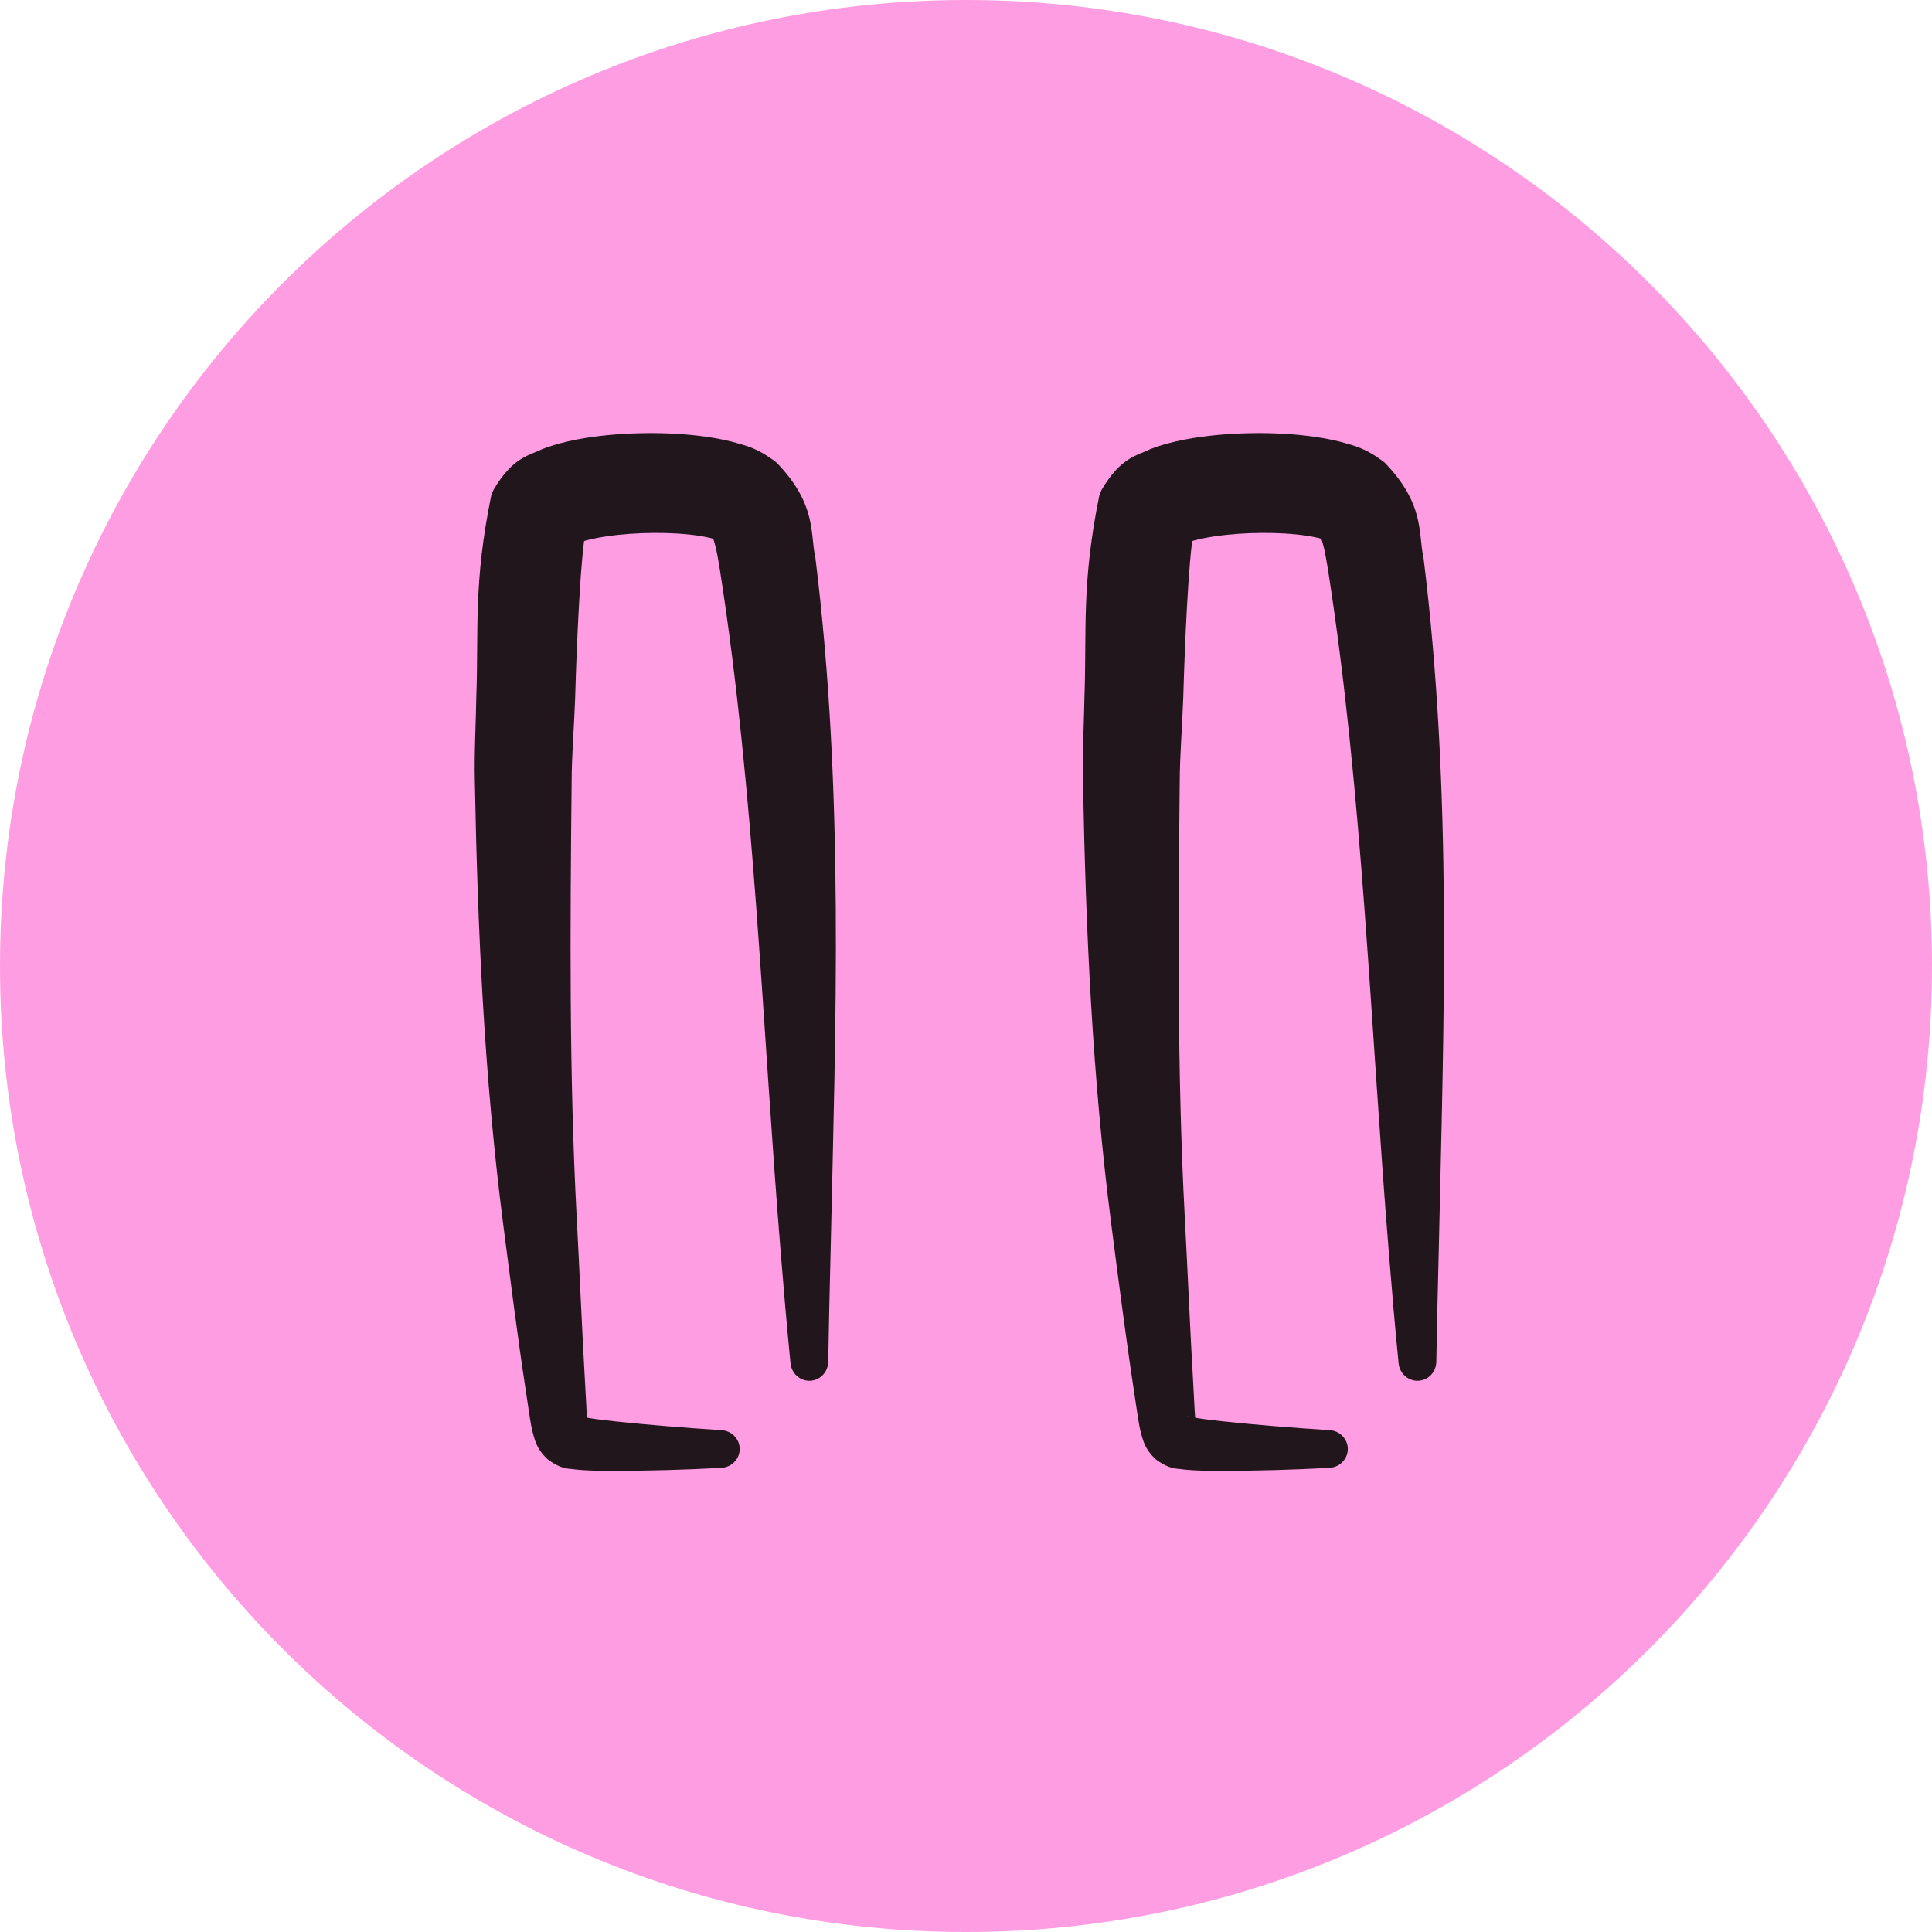
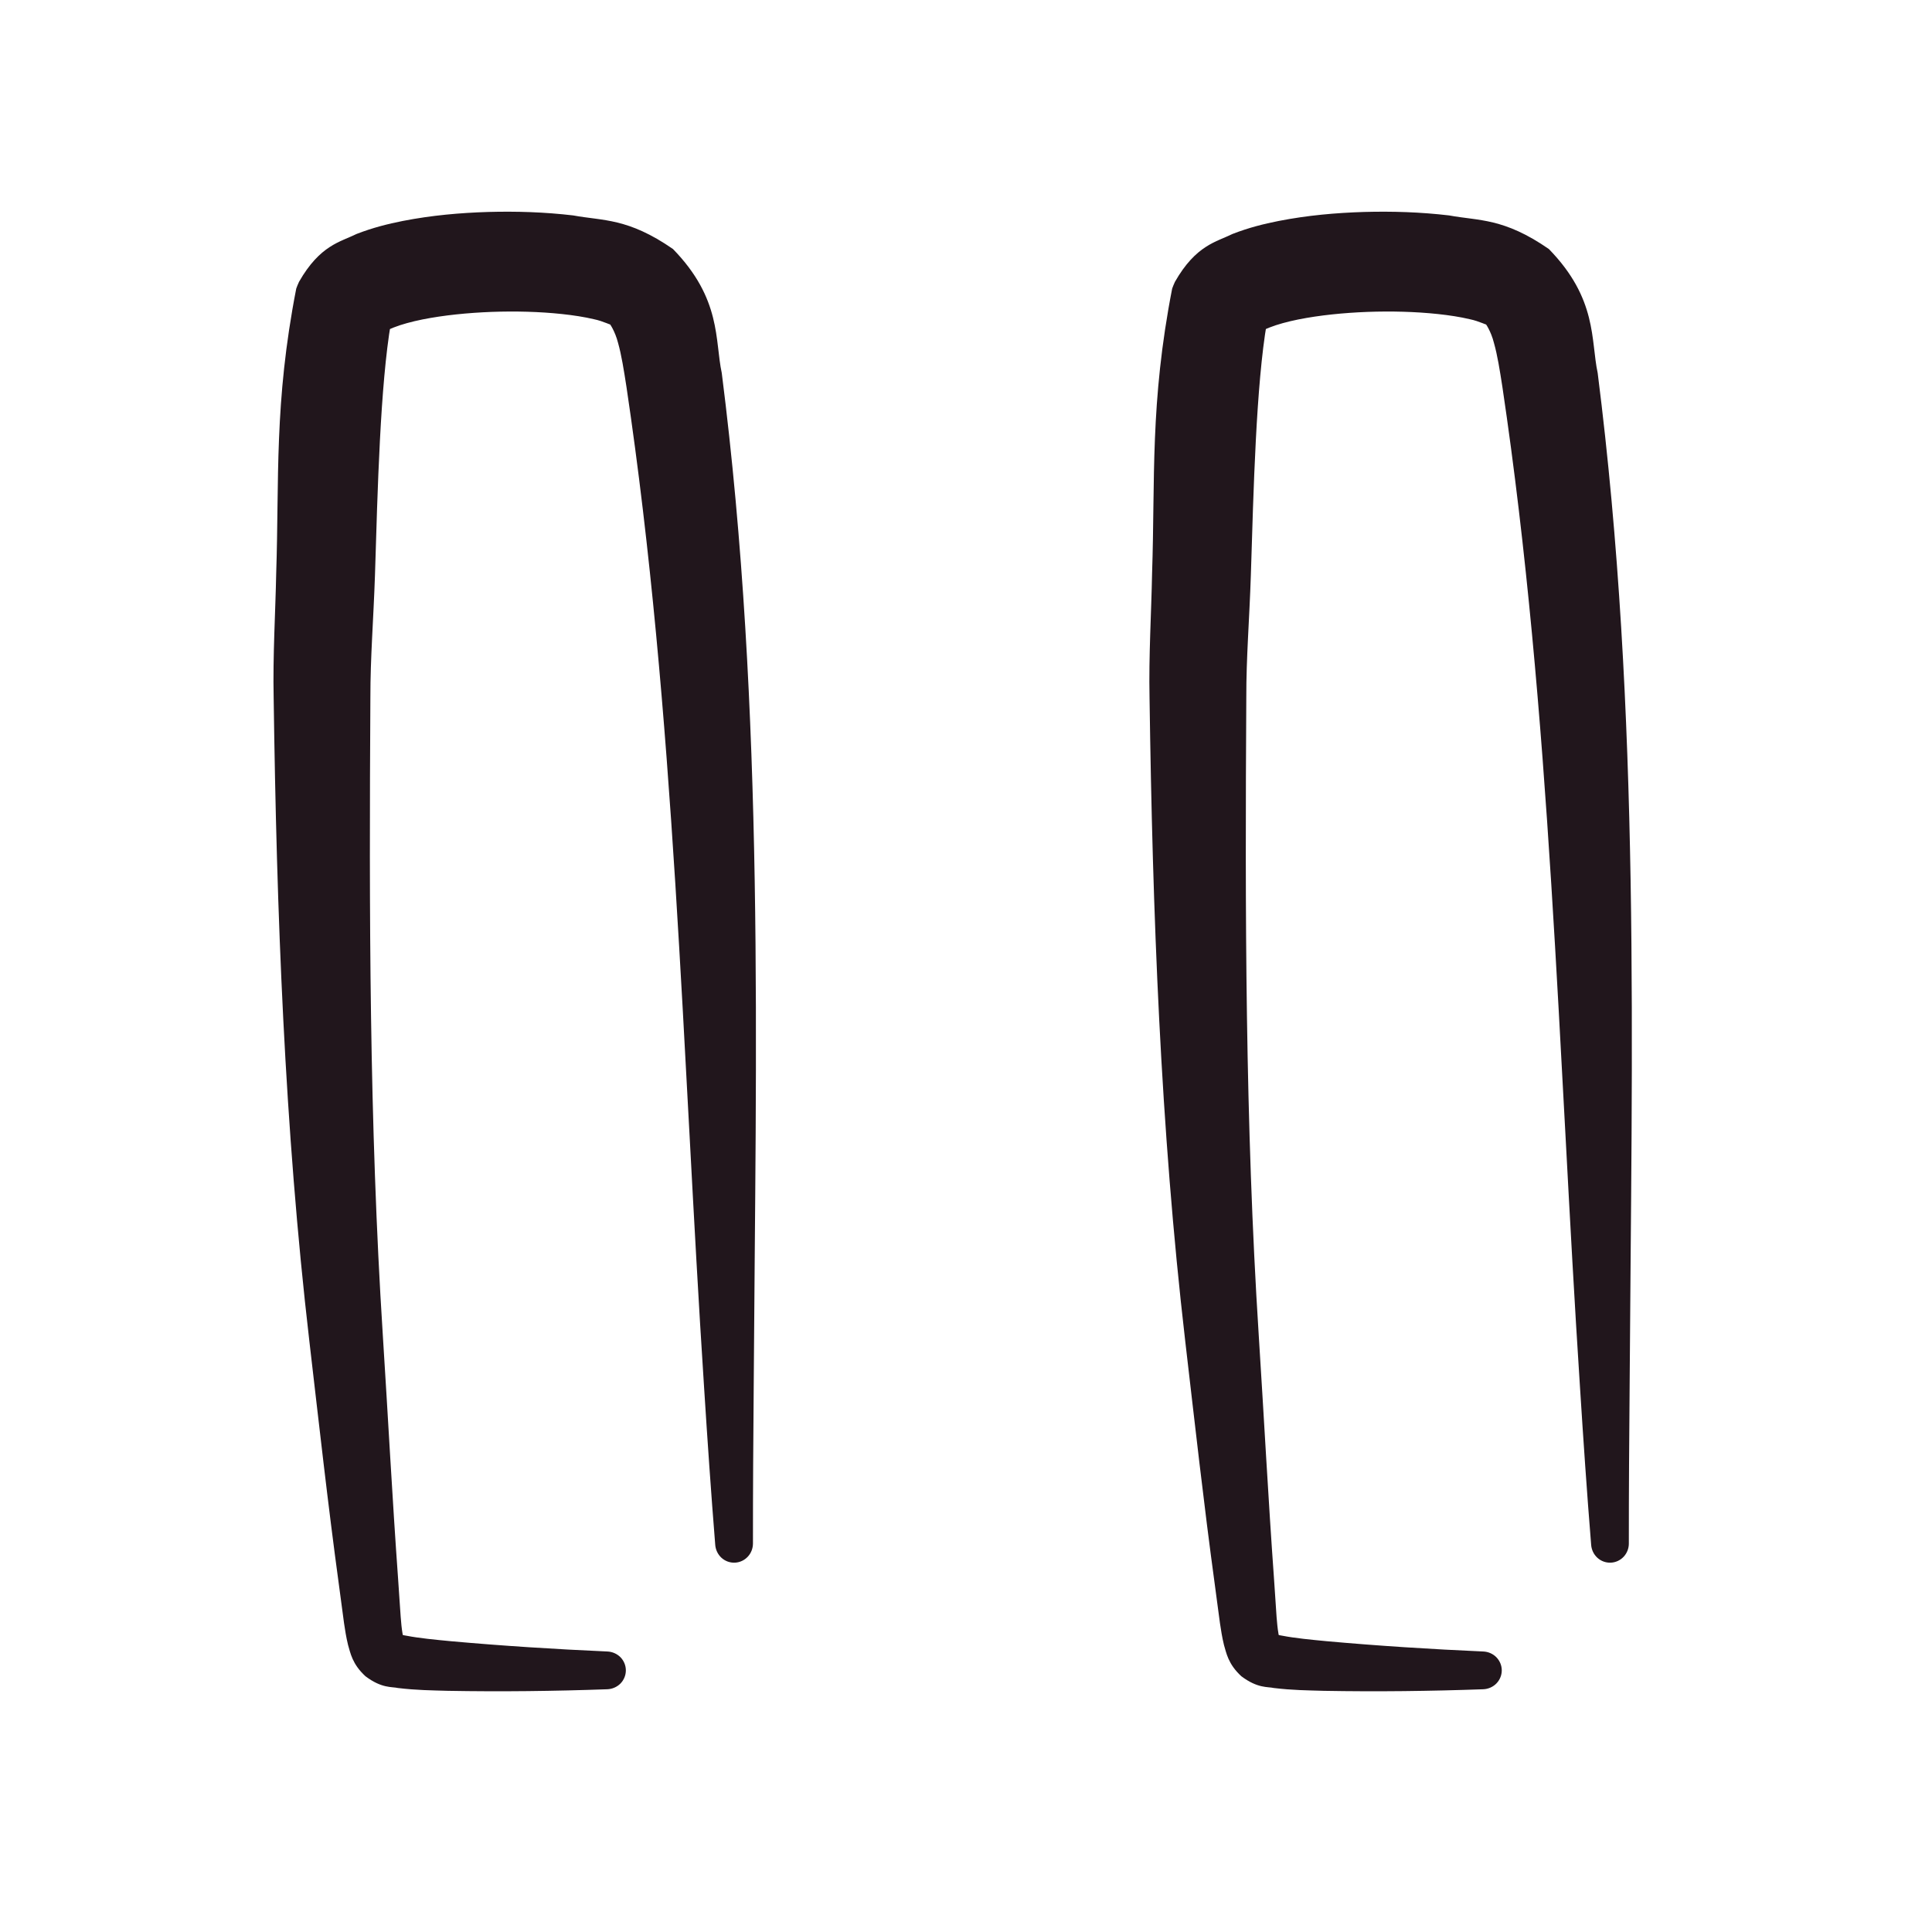
<svg xmlns="http://www.w3.org/2000/svg" width="48" height="48" viewBox="0 0 48 48" fill="none">
-   <rect width="48" height="48" rx="24" fill="#FF9DE2" />
-   <path d="M17.922 36.469C18.043 36.462 18.159 36.411 18.244 36.324C18.329 36.237 18.378 36.121 18.378 36C18.378 35.879 18.329 35.763 18.244 35.676C18.159 35.589 18.043 35.538 17.922 35.531C17.922 35.531 17.922 35.531 17.922 35.531C17.037 35.476 16.136 35.404 15.258 35.311C14.992 35.281 14.691 35.248 14.493 35.204C14.366 35.19 14.314 35.118 14.5 35.237C14.63 35.36 14.596 35.373 14.595 35.311C14.587 35.254 14.579 35.16 14.574 35.063C14.562 34.864 14.553 34.642 14.539 34.42C14.459 33.04 14.403 31.65 14.328 30.253C14.138 26.659 14.165 23.051 14.202 19.423C14.204 18.747 14.26 18.134 14.289 17.351C14.31 16.598 14.34 15.838 14.381 15.089C14.402 14.715 14.425 14.342 14.456 13.981C14.471 13.8 14.488 13.622 14.509 13.457C14.519 13.377 14.53 13.295 14.541 13.231C14.548 13.177 14.578 13.084 14.545 13.183C14.539 13.199 14.53 13.22 14.516 13.249C14.393 13.485 14.308 13.509 14.3 13.521C14.287 13.528 14.322 13.508 14.371 13.489C14.473 13.448 14.635 13.404 14.805 13.371C15.149 13.302 15.545 13.262 15.936 13.247C16.328 13.232 16.729 13.24 17.098 13.277C17.282 13.296 17.46 13.323 17.603 13.356C17.734 13.375 17.891 13.475 17.729 13.362C17.615 13.242 17.709 13.313 17.752 13.487C17.803 13.661 17.844 13.899 17.891 14.194C18.751 19.703 18.934 25.458 19.401 31.171C19.473 32.071 19.551 32.972 19.64 33.87C19.652 33.99 19.707 34.104 19.798 34.185C19.888 34.267 20.006 34.31 20.127 34.305C20.248 34.3 20.362 34.248 20.445 34.159C20.529 34.07 20.575 33.952 20.577 33.831C20.577 33.831 20.577 33.831 20.577 33.831C20.592 32.935 20.613 32.036 20.635 31.137C20.761 25.413 20.98 19.676 20.256 13.841C20.123 13.285 20.308 12.534 19.287 11.487C18.778 11.098 18.486 11.065 18.189 10.975C17.898 10.902 17.633 10.86 17.372 10.828C16.854 10.767 16.357 10.751 15.856 10.764C15.355 10.779 14.855 10.82 14.323 10.921C14.056 10.974 13.782 11.039 13.466 11.16C13.159 11.319 12.748 11.34 12.261 12.171C12.238 12.218 12.221 12.26 12.207 12.298C11.756 14.497 11.895 15.658 11.834 17.306C11.826 17.923 11.779 18.707 11.798 19.433C11.866 23.083 12.03 26.762 12.502 30.419C12.681 31.797 12.854 33.185 13.067 34.576C13.1 34.785 13.128 34.992 13.164 35.224C13.183 35.341 13.202 35.462 13.242 35.617C13.289 35.762 13.32 35.997 13.616 36.264C13.984 36.535 14.179 36.48 14.277 36.507C14.632 36.545 14.897 36.54 15.19 36.543C16.109 36.544 17.009 36.517 17.922 36.469Z" fill="#21161C" />
-   <path d="M33.031 36.469C33.151 36.462 33.267 36.411 33.352 36.324C33.438 36.237 33.486 36.121 33.486 36C33.486 35.879 33.438 35.763 33.352 35.676C33.267 35.589 33.151 35.538 33.031 35.531C33.031 35.531 33.031 35.531 33.031 35.531C32.145 35.476 31.244 35.404 30.366 35.311C30.1 35.281 29.799 35.248 29.601 35.204C29.474 35.19 29.422 35.118 29.609 35.237C29.739 35.36 29.705 35.373 29.703 35.311C29.696 35.254 29.688 35.16 29.682 35.063C29.67 34.864 29.661 34.642 29.648 34.42C29.567 33.04 29.511 31.65 29.436 30.253C29.246 26.659 29.273 23.051 29.31 19.423C29.313 18.747 29.369 18.134 29.397 17.351C29.419 16.598 29.448 15.838 29.489 15.089C29.51 14.715 29.534 14.342 29.564 13.981C29.579 13.8 29.597 13.622 29.617 13.457C29.627 13.377 29.639 13.295 29.649 13.231C29.656 13.177 29.686 13.084 29.653 13.183C29.647 13.199 29.639 13.22 29.625 13.249C29.502 13.485 29.416 13.509 29.408 13.521C29.396 13.528 29.43 13.508 29.48 13.489C29.582 13.448 29.743 13.404 29.913 13.371C30.258 13.302 30.653 13.262 31.045 13.247C31.437 13.232 31.837 13.24 32.206 13.277C32.39 13.296 32.568 13.323 32.712 13.356C32.842 13.375 33 13.475 32.837 13.362C32.723 13.242 32.818 13.313 32.86 13.487C32.912 13.661 32.952 13.899 33 14.194C33.859 19.703 34.043 25.458 34.51 31.171C34.582 32.071 34.659 32.972 34.748 33.87C34.76 33.99 34.815 34.104 34.906 34.185C34.997 34.267 35.115 34.31 35.236 34.305C35.356 34.3 35.47 34.248 35.554 34.159C35.638 34.07 35.683 33.952 35.685 33.831C35.685 33.831 35.685 33.831 35.685 33.831C35.7 32.935 35.722 32.036 35.744 31.137C35.869 25.413 36.089 19.676 35.365 13.841C35.231 13.285 35.417 12.534 34.395 11.487C33.886 11.098 33.595 11.065 33.298 10.975C33.007 10.902 32.742 10.86 32.481 10.828C31.963 10.767 31.465 10.751 30.965 10.764C30.464 10.779 29.964 10.82 29.432 10.921C29.164 10.974 28.891 11.039 28.574 11.16C28.267 11.319 27.856 11.34 27.369 12.171C27.347 12.218 27.33 12.26 27.315 12.298C26.865 14.497 27.003 15.658 26.943 17.306C26.934 17.923 26.888 18.707 26.907 19.433C26.974 23.083 27.138 26.762 27.61 30.419C27.789 31.797 27.963 33.185 28.176 34.576C28.208 34.785 28.236 34.992 28.273 35.224C28.292 35.341 28.311 35.462 28.35 35.617C28.398 35.762 28.428 35.997 28.724 36.264C29.093 36.535 29.287 36.48 29.385 36.507C29.74 36.545 30.005 36.54 30.298 36.543C31.217 36.544 32.118 36.517 33.031 36.469Z" fill="#21161C" />
+   <path d="M15.09 41.969C15.211 41.964 15.328 41.914 15.415 41.827C15.501 41.739 15.549 41.622 15.549 41.5C15.549 41.378 15.501 41.261 15.415 41.173C15.328 41.086 15.211 41.036 15.09 41.031C15.09 41.031 15.09 41.031 15.09 41.031C13.796 40.974 12.485 40.891 11.198 40.775C10.821 40.739 10.412 40.7 10.104 40.64C9.926 40.616 9.823 40.54 9.968 40.627C10.06 40.718 10.01 40.676 9.998 40.567C9.98 40.461 9.966 40.318 9.955 40.171C9.932 39.873 9.915 39.554 9.891 39.232C9.746 37.217 9.64 35.191 9.51 33.158C9.174 27.902 9.171 22.623 9.202 17.328C9.201 16.33 9.279 15.396 9.316 14.293C9.381 12.174 9.447 9.561 9.714 8.011C9.711 8.021 9.704 8.039 9.69 8.069C9.593 8.256 9.545 8.249 9.577 8.234C9.607 8.214 9.684 8.174 9.779 8.137C9.972 8.06 10.228 7.991 10.494 7.937C11.03 7.83 11.623 7.772 12.211 7.749C12.8 7.728 13.398 7.742 13.961 7.802C14.243 7.832 14.518 7.874 14.757 7.931C14.981 7.975 15.234 8.105 15.148 8.052C15.134 8.016 15.28 8.22 15.356 8.521C15.441 8.823 15.499 9.191 15.565 9.616C16.774 17.732 16.949 26.122 17.492 34.458C17.575 35.767 17.665 37.078 17.77 38.384C17.78 38.506 17.835 38.62 17.925 38.703C18.016 38.786 18.136 38.829 18.257 38.824C18.379 38.819 18.494 38.766 18.578 38.676C18.662 38.587 18.707 38.468 18.707 38.346C18.707 38.346 18.707 38.346 18.707 38.346C18.706 37.042 18.715 35.733 18.726 34.424C18.777 26.078 19.005 17.705 17.932 9.267C17.757 8.457 17.93 7.427 16.719 6.186C15.594 5.409 14.988 5.49 14.239 5.352C13.524 5.268 12.828 5.247 12.13 5.266C11.431 5.288 10.732 5.348 10.005 5.49C9.641 5.563 9.271 5.653 8.861 5.812C8.464 6.009 7.951 6.086 7.429 7.002C7.4 7.065 7.378 7.119 7.36 7.17C6.805 10.015 6.94 11.909 6.862 14.248C6.844 15.188 6.776 16.291 6.799 17.338C6.873 22.656 7.067 28.003 7.686 33.322C7.921 35.336 8.145 37.361 8.422 39.387C8.465 39.694 8.502 39.999 8.548 40.33C8.573 40.495 8.598 40.666 8.647 40.868C8.705 41.06 8.748 41.342 9.08 41.646C9.486 41.953 9.739 41.903 9.886 41.938C10.349 41.994 10.724 41.996 11.128 42.008C12.457 42.032 13.767 42.016 15.09 41.969Z" fill="#21161C" />
+   <path d="M36.851 41.969C36.973 41.964 37.09 41.914 37.176 41.827C37.262 41.739 37.311 41.622 37.311 41.5C37.311 41.378 37.262 41.261 37.176 41.173C37.09 41.086 36.973 41.036 36.851 41.031C36.851 41.031 36.851 41.031 36.851 41.031C35.557 40.974 34.246 40.891 32.959 40.775C32.583 40.739 32.173 40.7 31.866 40.64C31.688 40.616 31.585 40.54 31.73 40.627C31.822 40.718 31.771 40.676 31.76 40.567C31.741 40.461 31.728 40.318 31.716 40.171C31.694 39.873 31.677 39.554 31.653 39.232C31.508 37.217 31.402 35.191 31.272 33.158C30.936 27.902 30.933 22.623 30.964 17.328C30.962 16.33 31.041 15.396 31.077 14.293C31.143 12.174 31.208 9.561 31.476 8.011C31.473 8.021 31.466 8.039 31.452 8.069C31.354 8.256 31.307 8.249 31.339 8.234C31.368 8.214 31.445 8.174 31.54 8.137C31.733 8.06 31.989 7.991 32.255 7.937C32.792 7.83 33.384 7.772 33.973 7.749C34.561 7.728 35.159 7.742 35.723 7.802C36.005 7.832 36.28 7.874 36.518 7.931C36.742 7.975 36.996 8.105 36.91 8.052C36.896 8.016 37.042 8.22 37.117 8.521C37.203 8.823 37.261 9.191 37.327 9.616C38.536 17.732 38.711 26.122 39.254 34.458C39.337 35.767 39.426 37.078 39.532 38.384C39.542 38.506 39.596 38.62 39.687 38.703C39.778 38.786 39.897 38.829 40.019 38.824C40.141 38.819 40.256 38.766 40.34 38.676C40.423 38.587 40.469 38.468 40.468 38.346C40.468 38.346 40.468 38.346 40.468 38.346C40.467 37.042 40.477 35.733 40.488 34.424C40.539 26.078 40.766 17.705 39.694 9.267C39.519 8.457 39.692 7.427 38.48 6.186C37.355 5.409 36.75 5.49 36.001 5.352C35.286 5.268 34.59 5.247 33.891 5.266C33.192 5.288 32.494 5.348 31.767 5.49C31.402 5.563 31.032 5.653 30.623 5.812C30.226 6.009 29.713 6.086 29.191 7.002C29.162 7.065 29.14 7.119 29.122 7.17C28.567 10.015 28.702 11.909 28.623 14.248C28.606 15.188 28.538 16.291 28.56 17.338C28.635 22.656 28.829 28.003 29.447 33.322C29.682 35.336 29.907 37.361 30.184 39.387C30.227 39.694 30.263 39.999 30.31 40.33C30.335 40.495 30.36 40.666 30.409 40.868C30.467 41.06 30.51 41.342 30.841 41.646C31.248 41.953 31.501 41.903 31.648 41.938C32.111 41.994 32.486 41.996 32.889 42.008C34.219 42.032 35.529 42.016 36.851 41.969Z" fill="#21161C" />
</svg>
